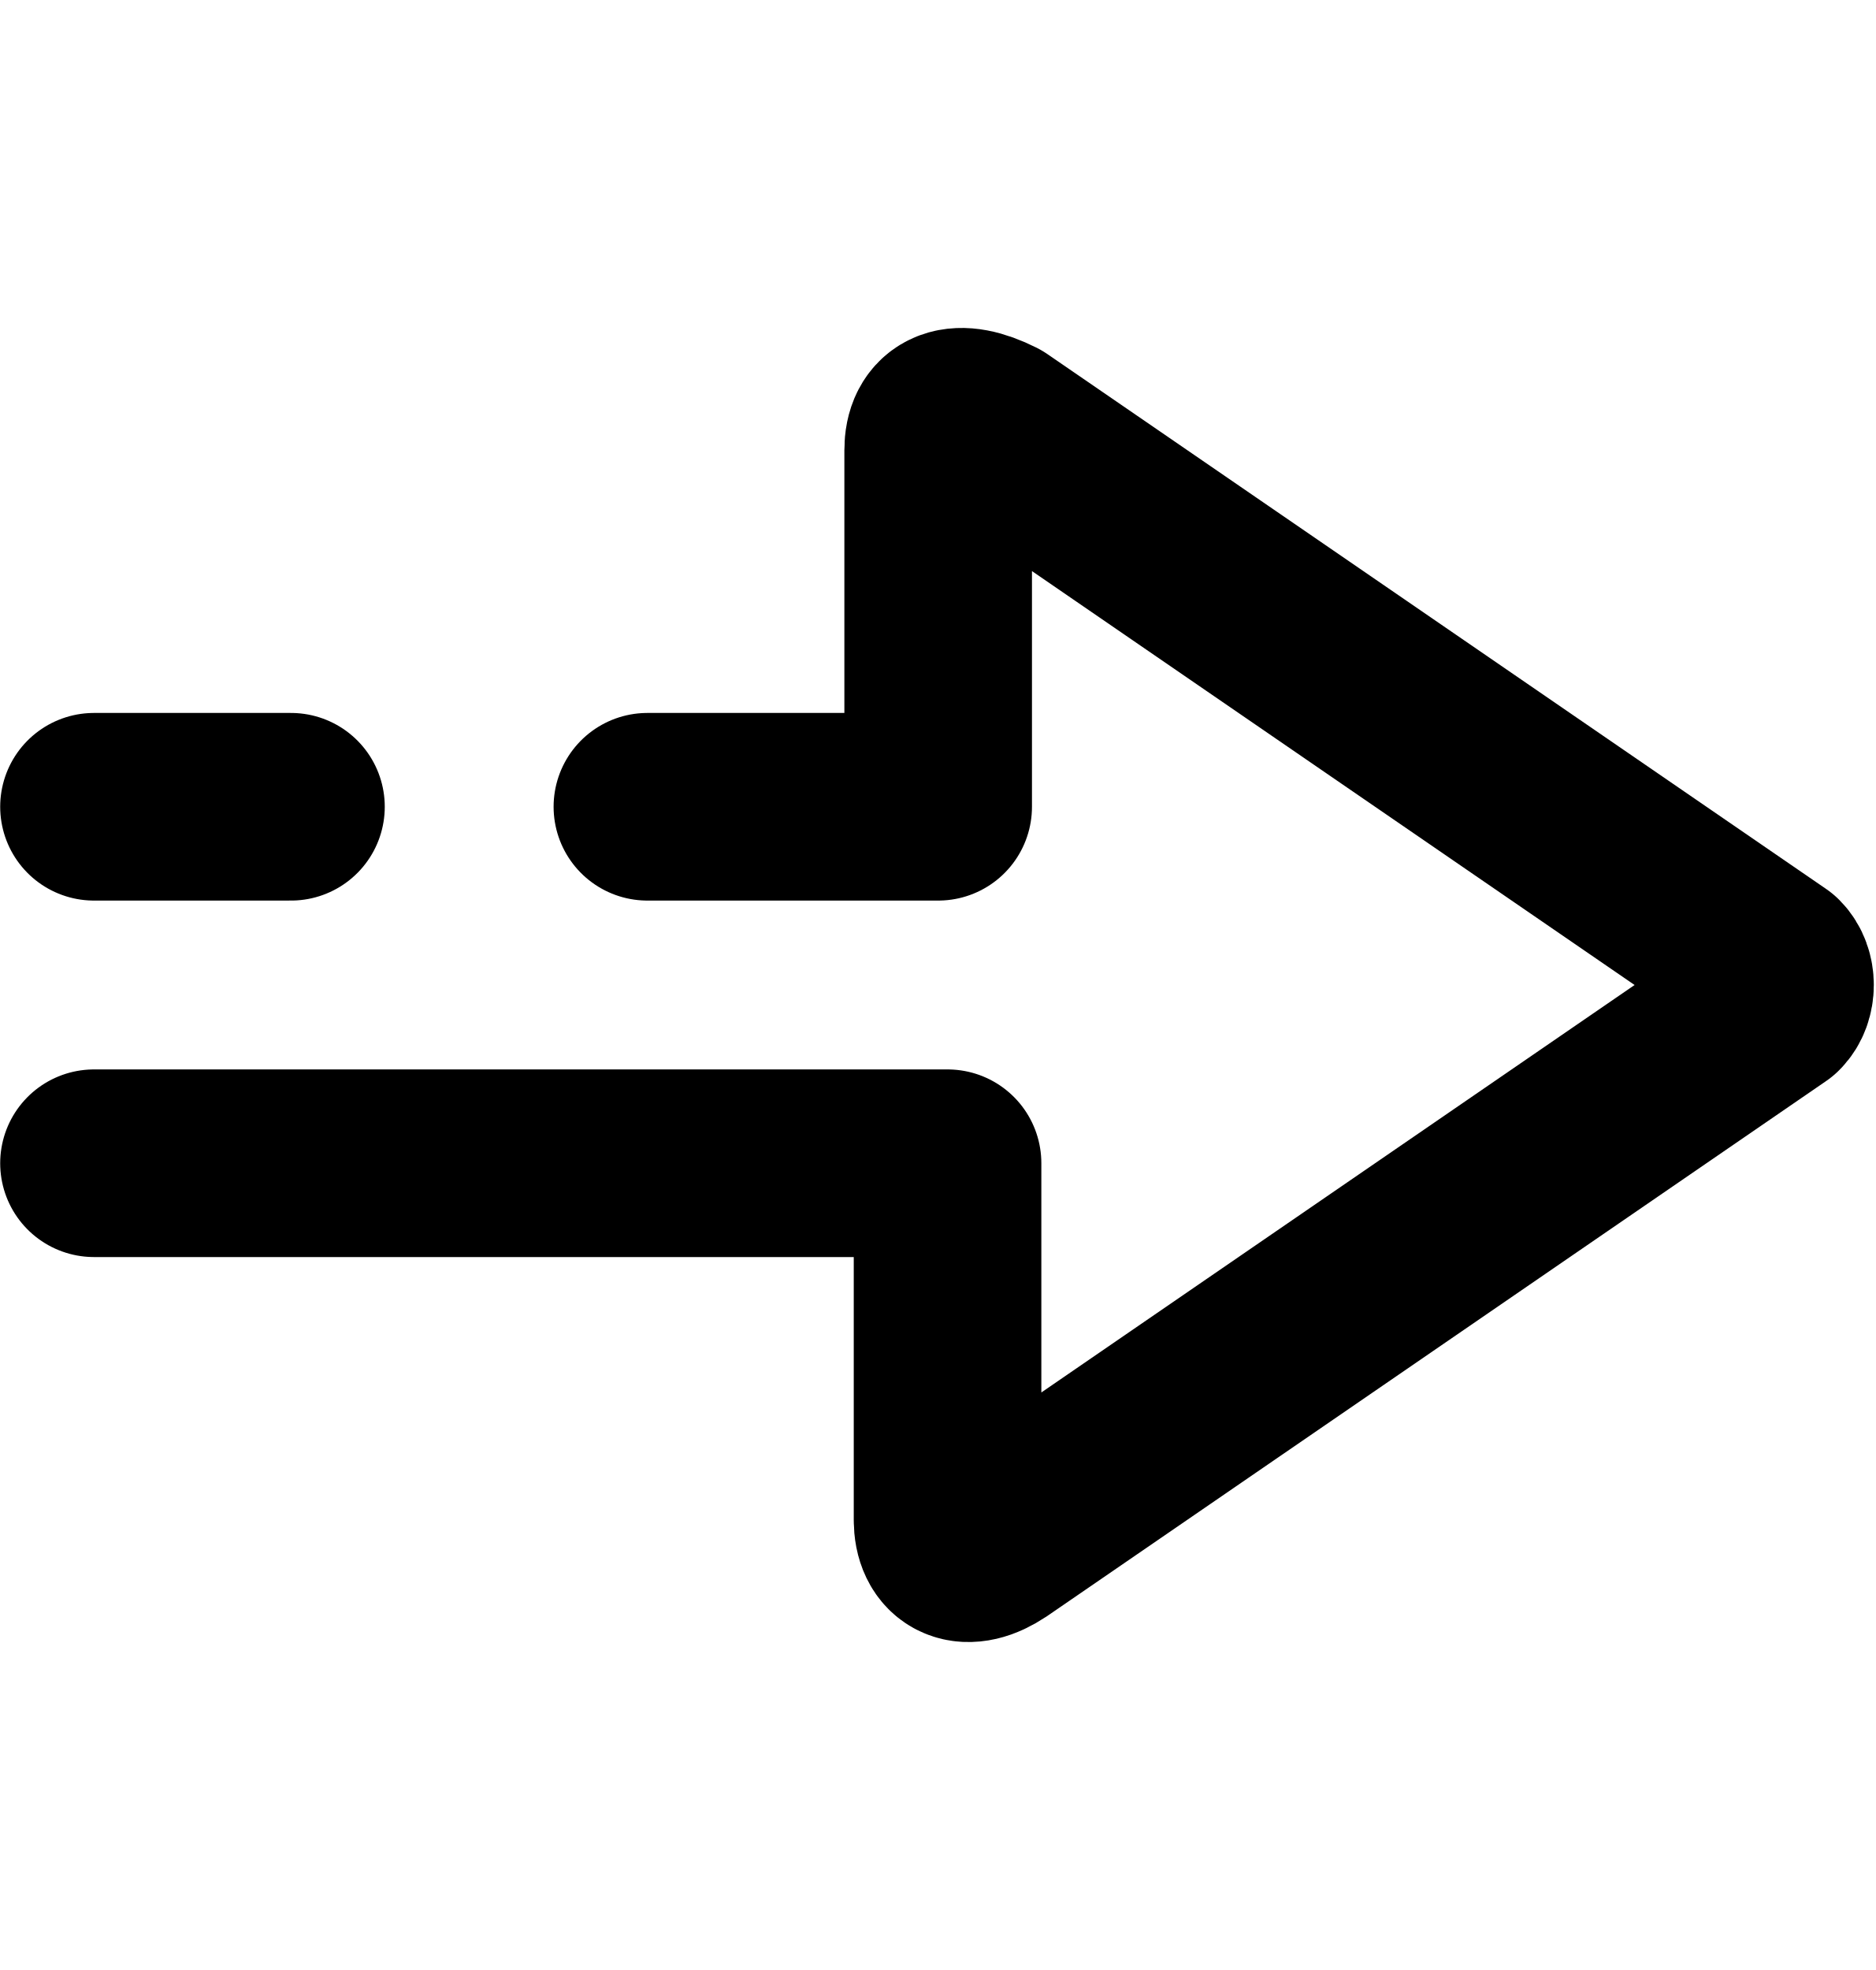
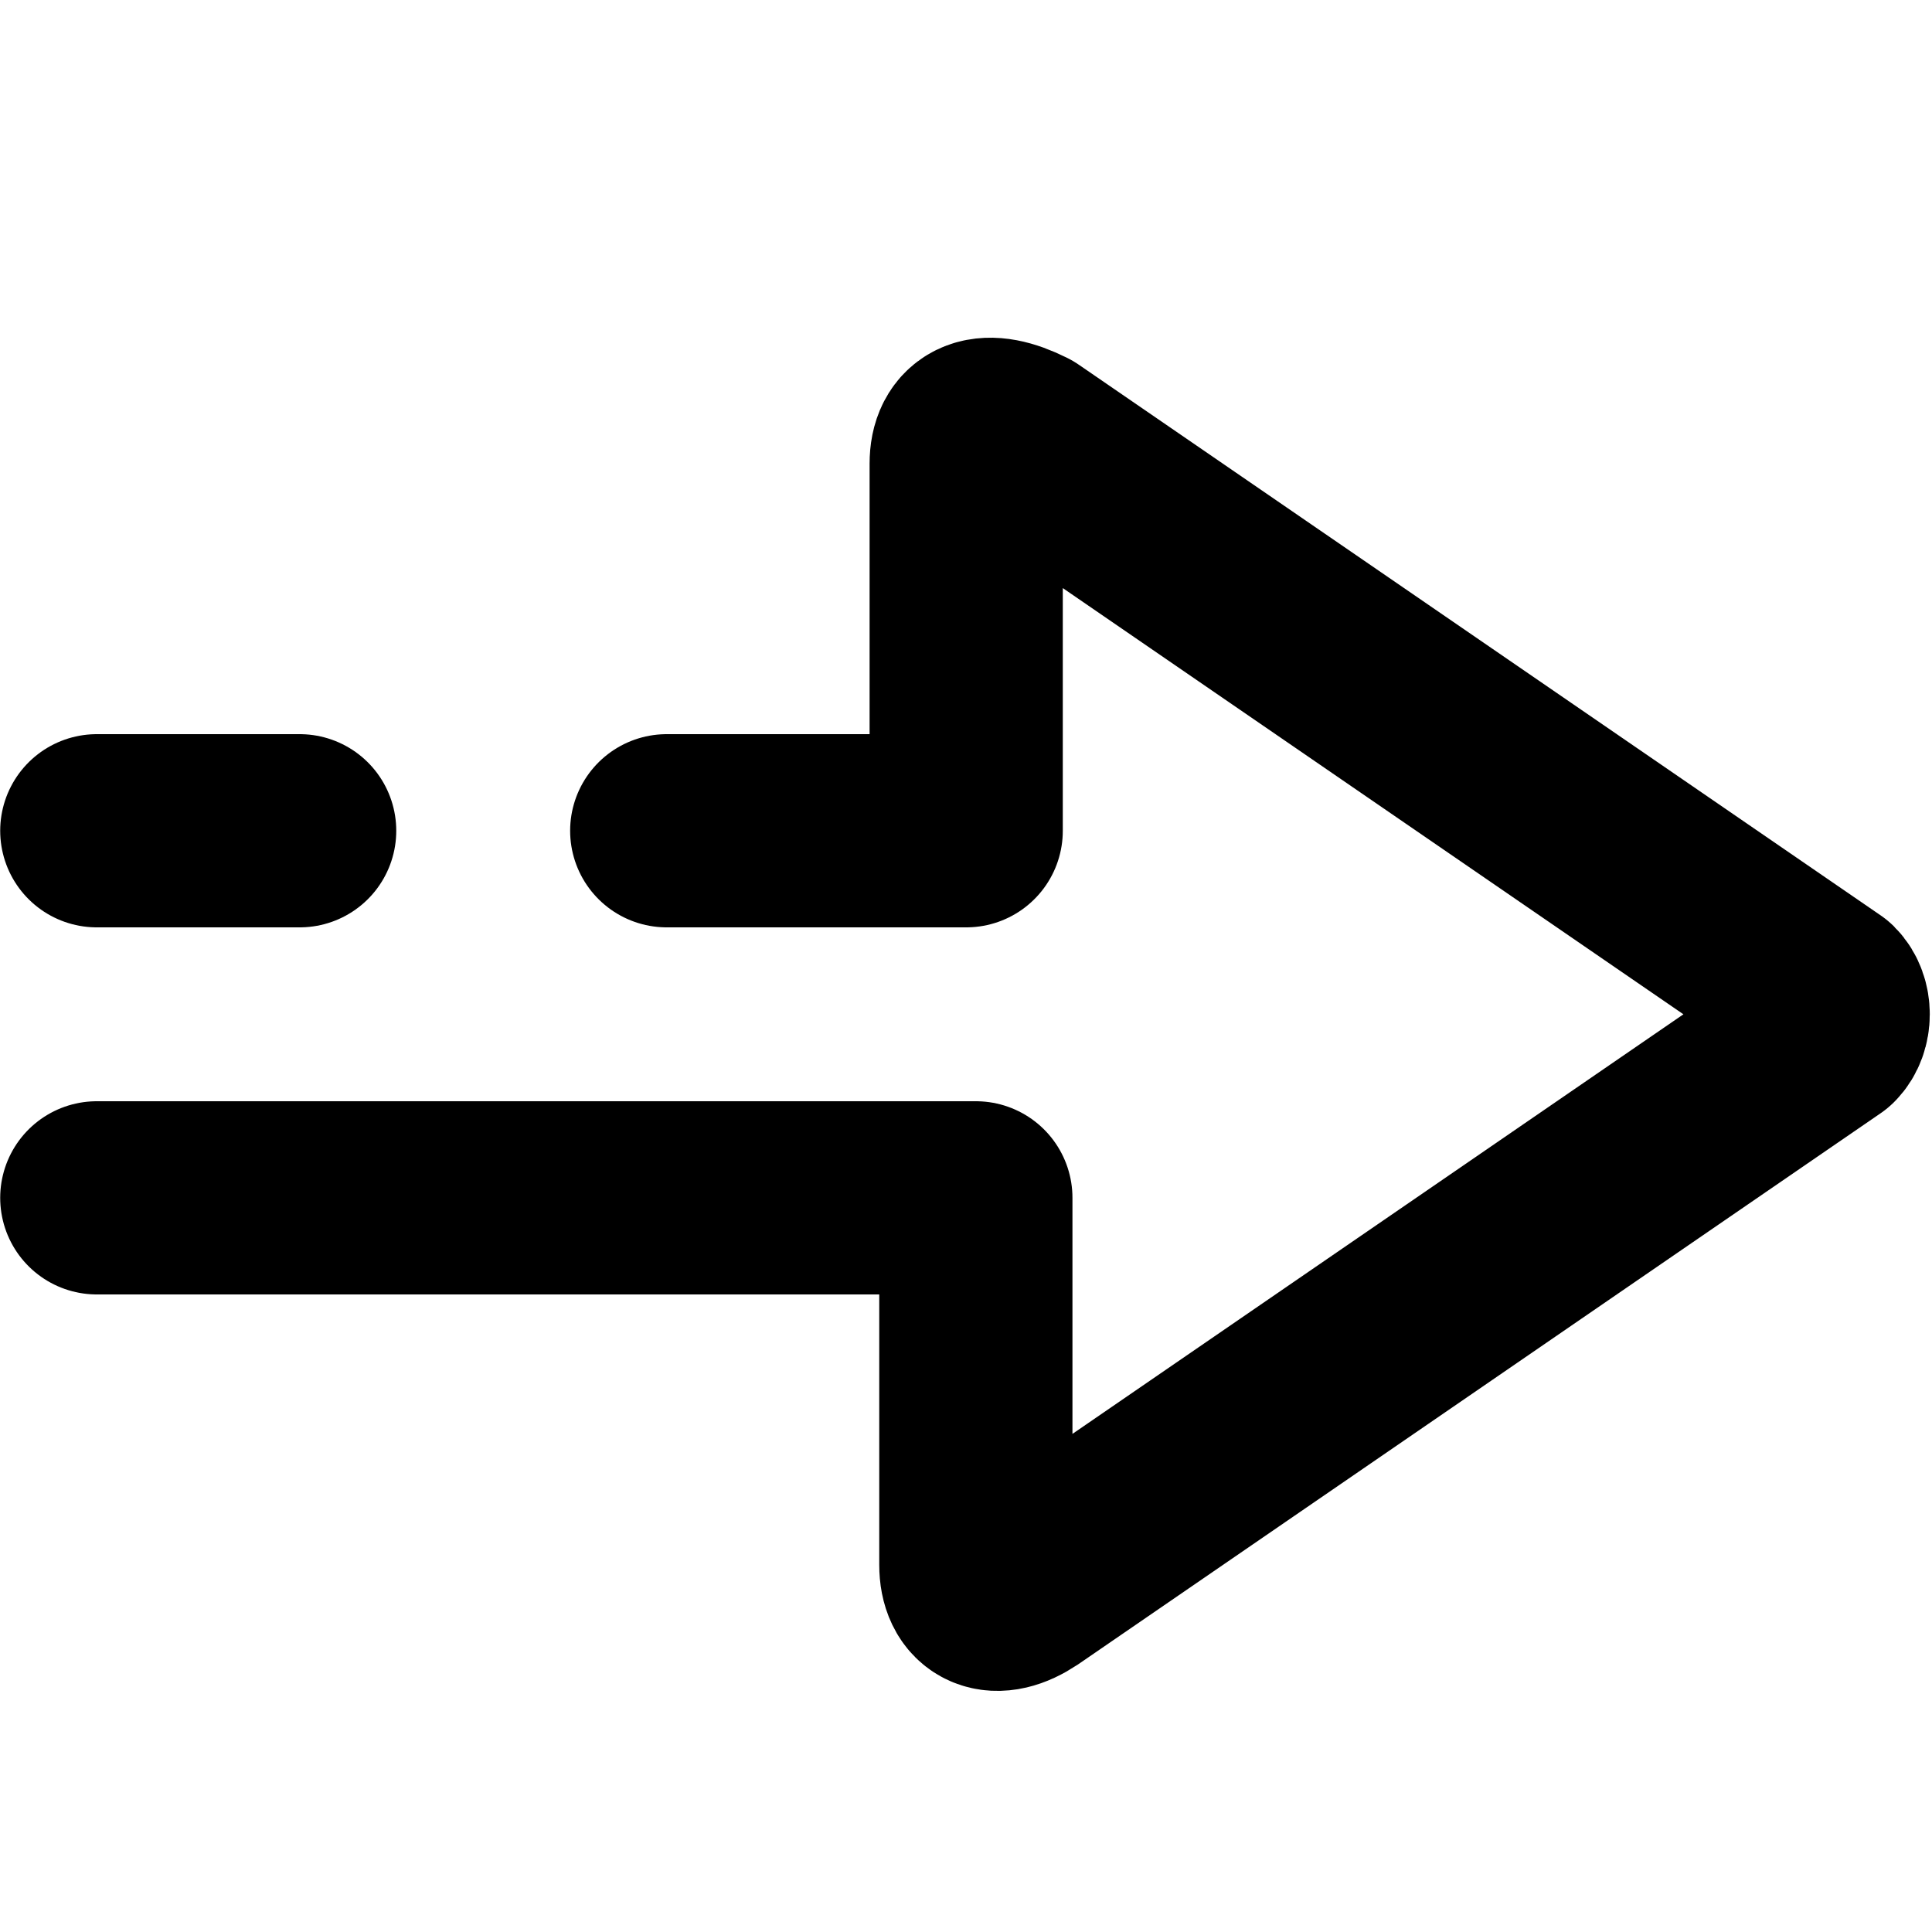
- <svg xmlns="http://www.w3.org/2000/svg" viewBox="0 0 20 21">
-   <g clip-path="url(#fat-arrow-right-a)" fill="none" stroke="currentColor" stroke-width="2" stroke-linecap="round" stroke-linejoin="round">
-     <path d="M3.102 8.6h-2.1m0 3.8h9.1v3.8c0 .3.2.4.5.2l8.3-5.7c.1-.1.1-.3 0-.4l-8.3-5.7c-.4-.2-.6-.1-.6.2v3.8h-3.1" />
-   </g>
-   <defs>
-     <clipPath id="fat-arrow-right-a">
-       <path fill="currentColor" transform="rotate(90 9.75 10.25)" d="M0 0h20v20H0z" />
-     </clipPath>
-   </defs>
+ <svg xmlns="http://www.w3.org/2000/svg" viewBox="0 0 20 20">
+   <path fill="none" stroke="currentColor" stroke-width="2" stroke-linecap="round" stroke-linejoin="round" d="M3.102 8.6h-2.1m0 3.8h9.1v3.8c0 .3.2.4.5.2l8.3-5.7c.1-.1.1-.3 0-.4l-8.3-5.7c-.4-.2-.6-.1-.6.2v3.8h-3.1" />
</svg>
